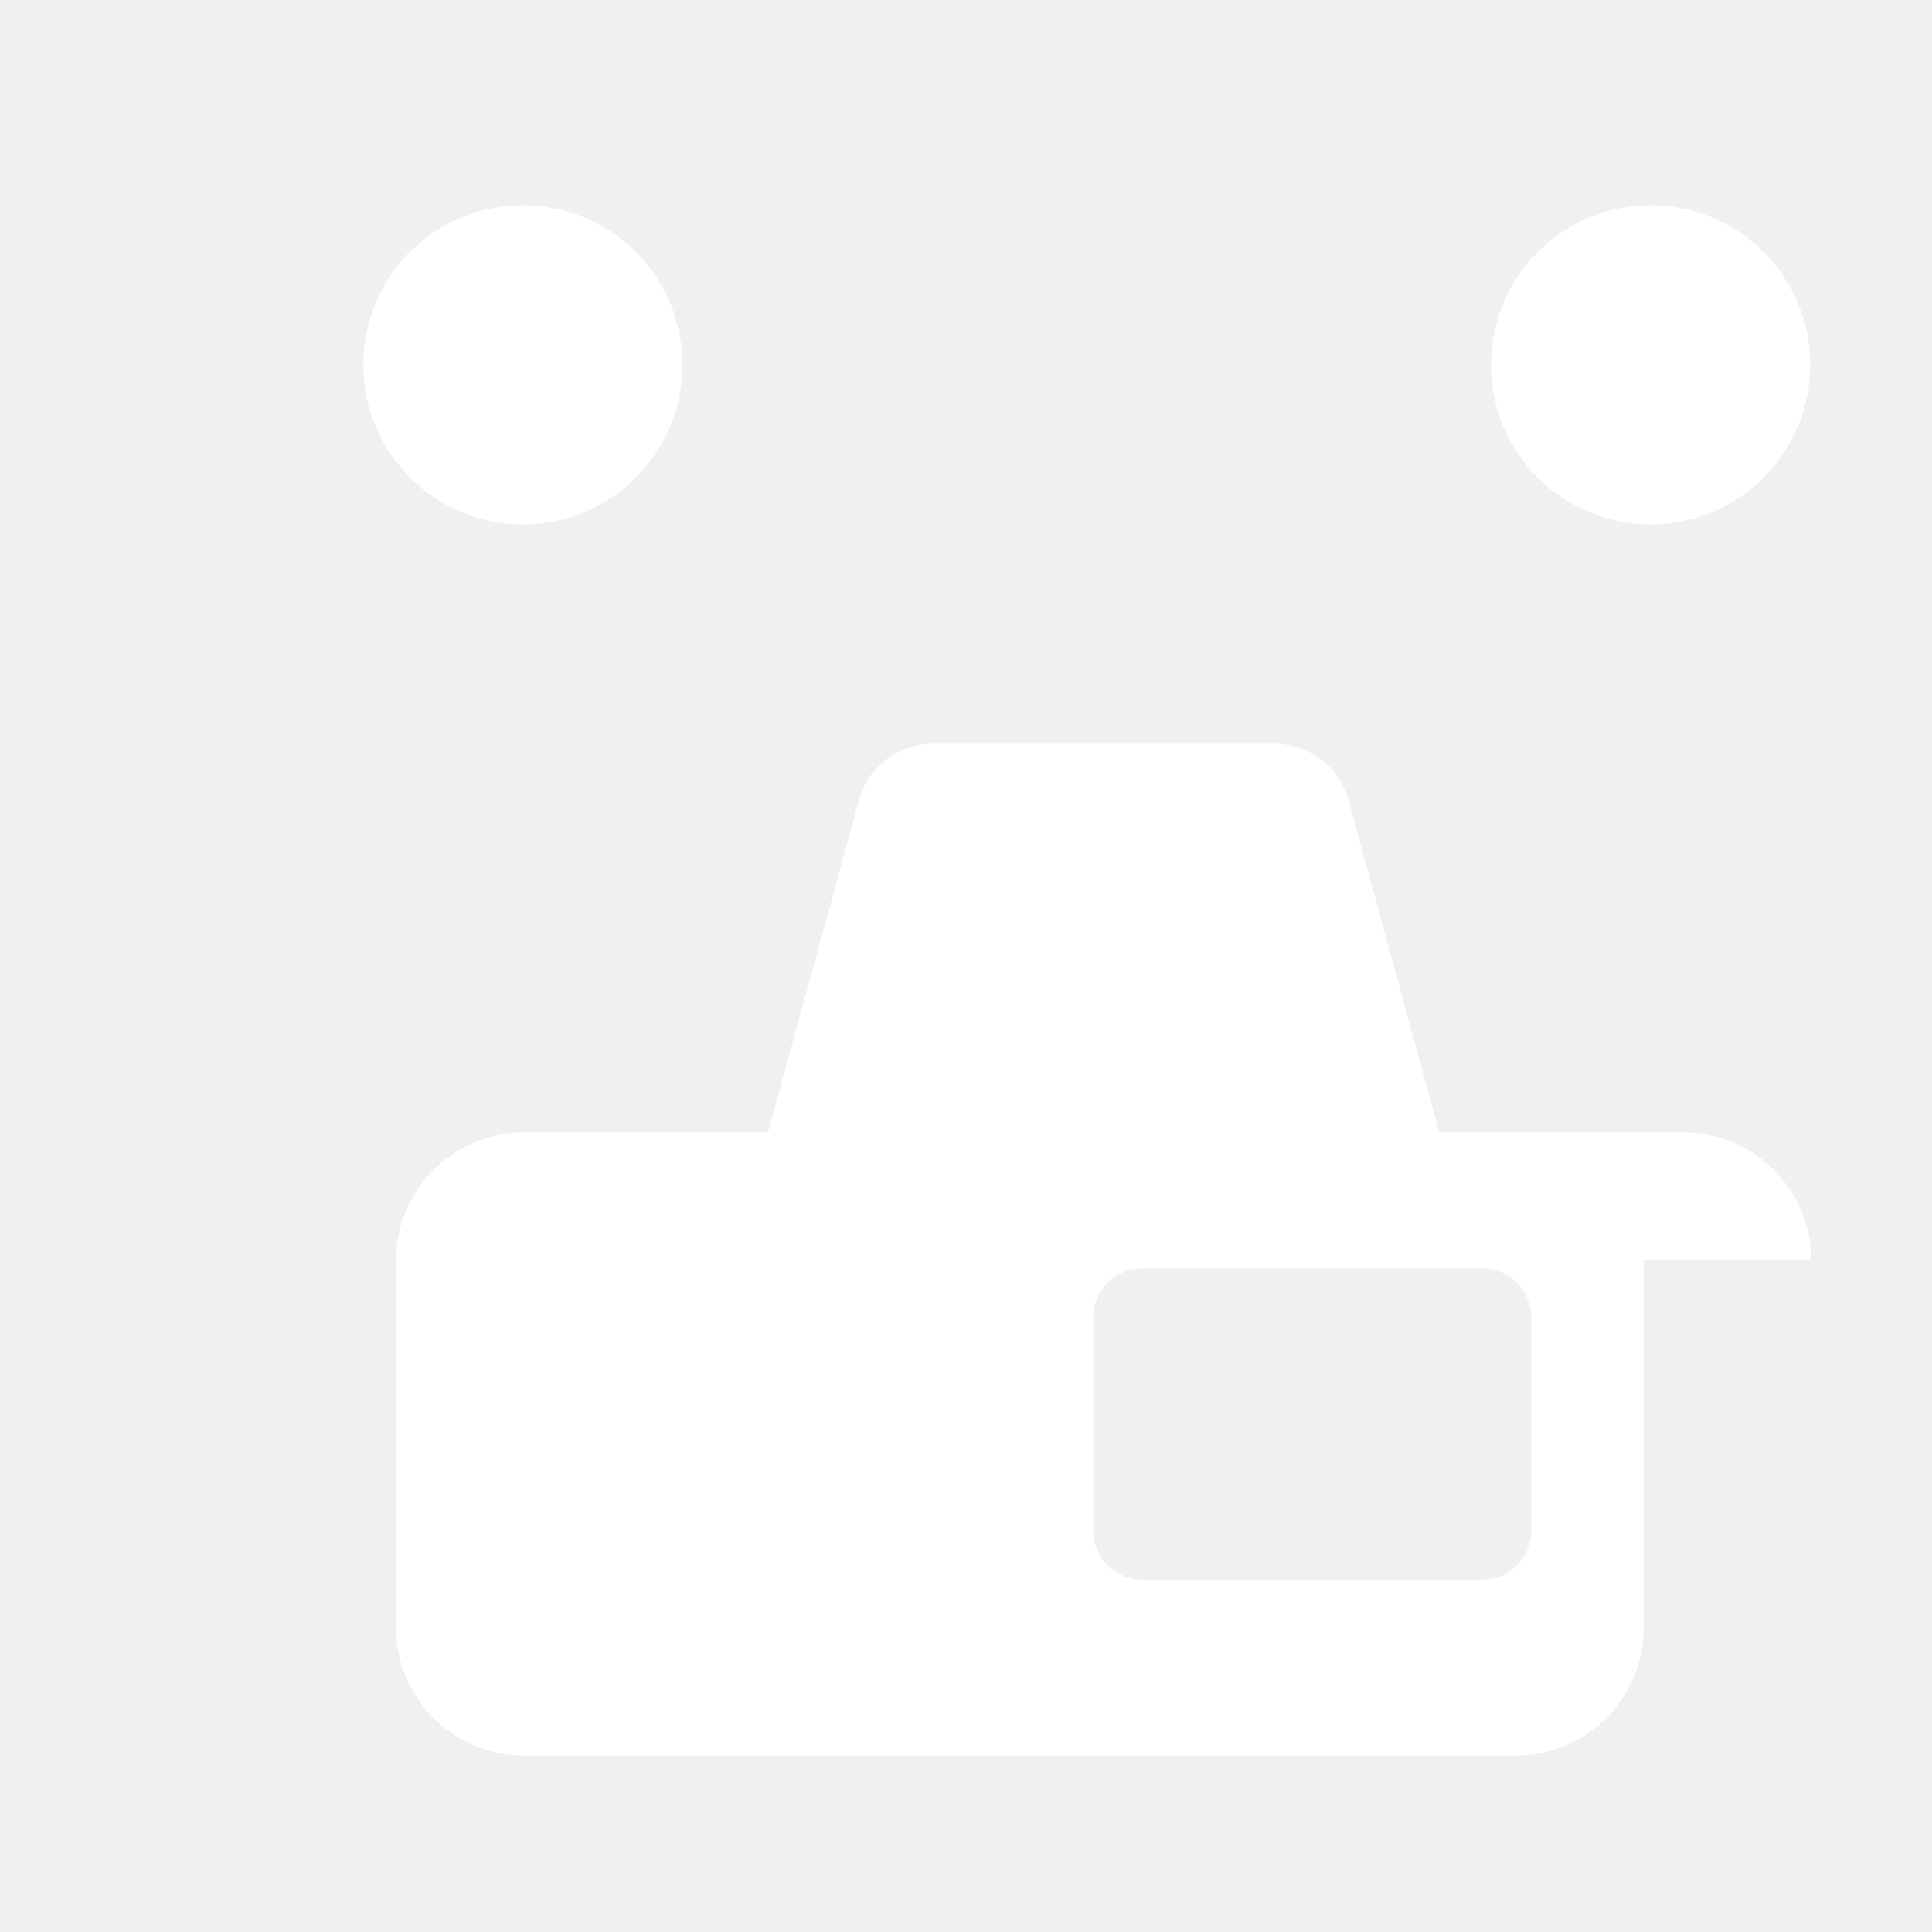
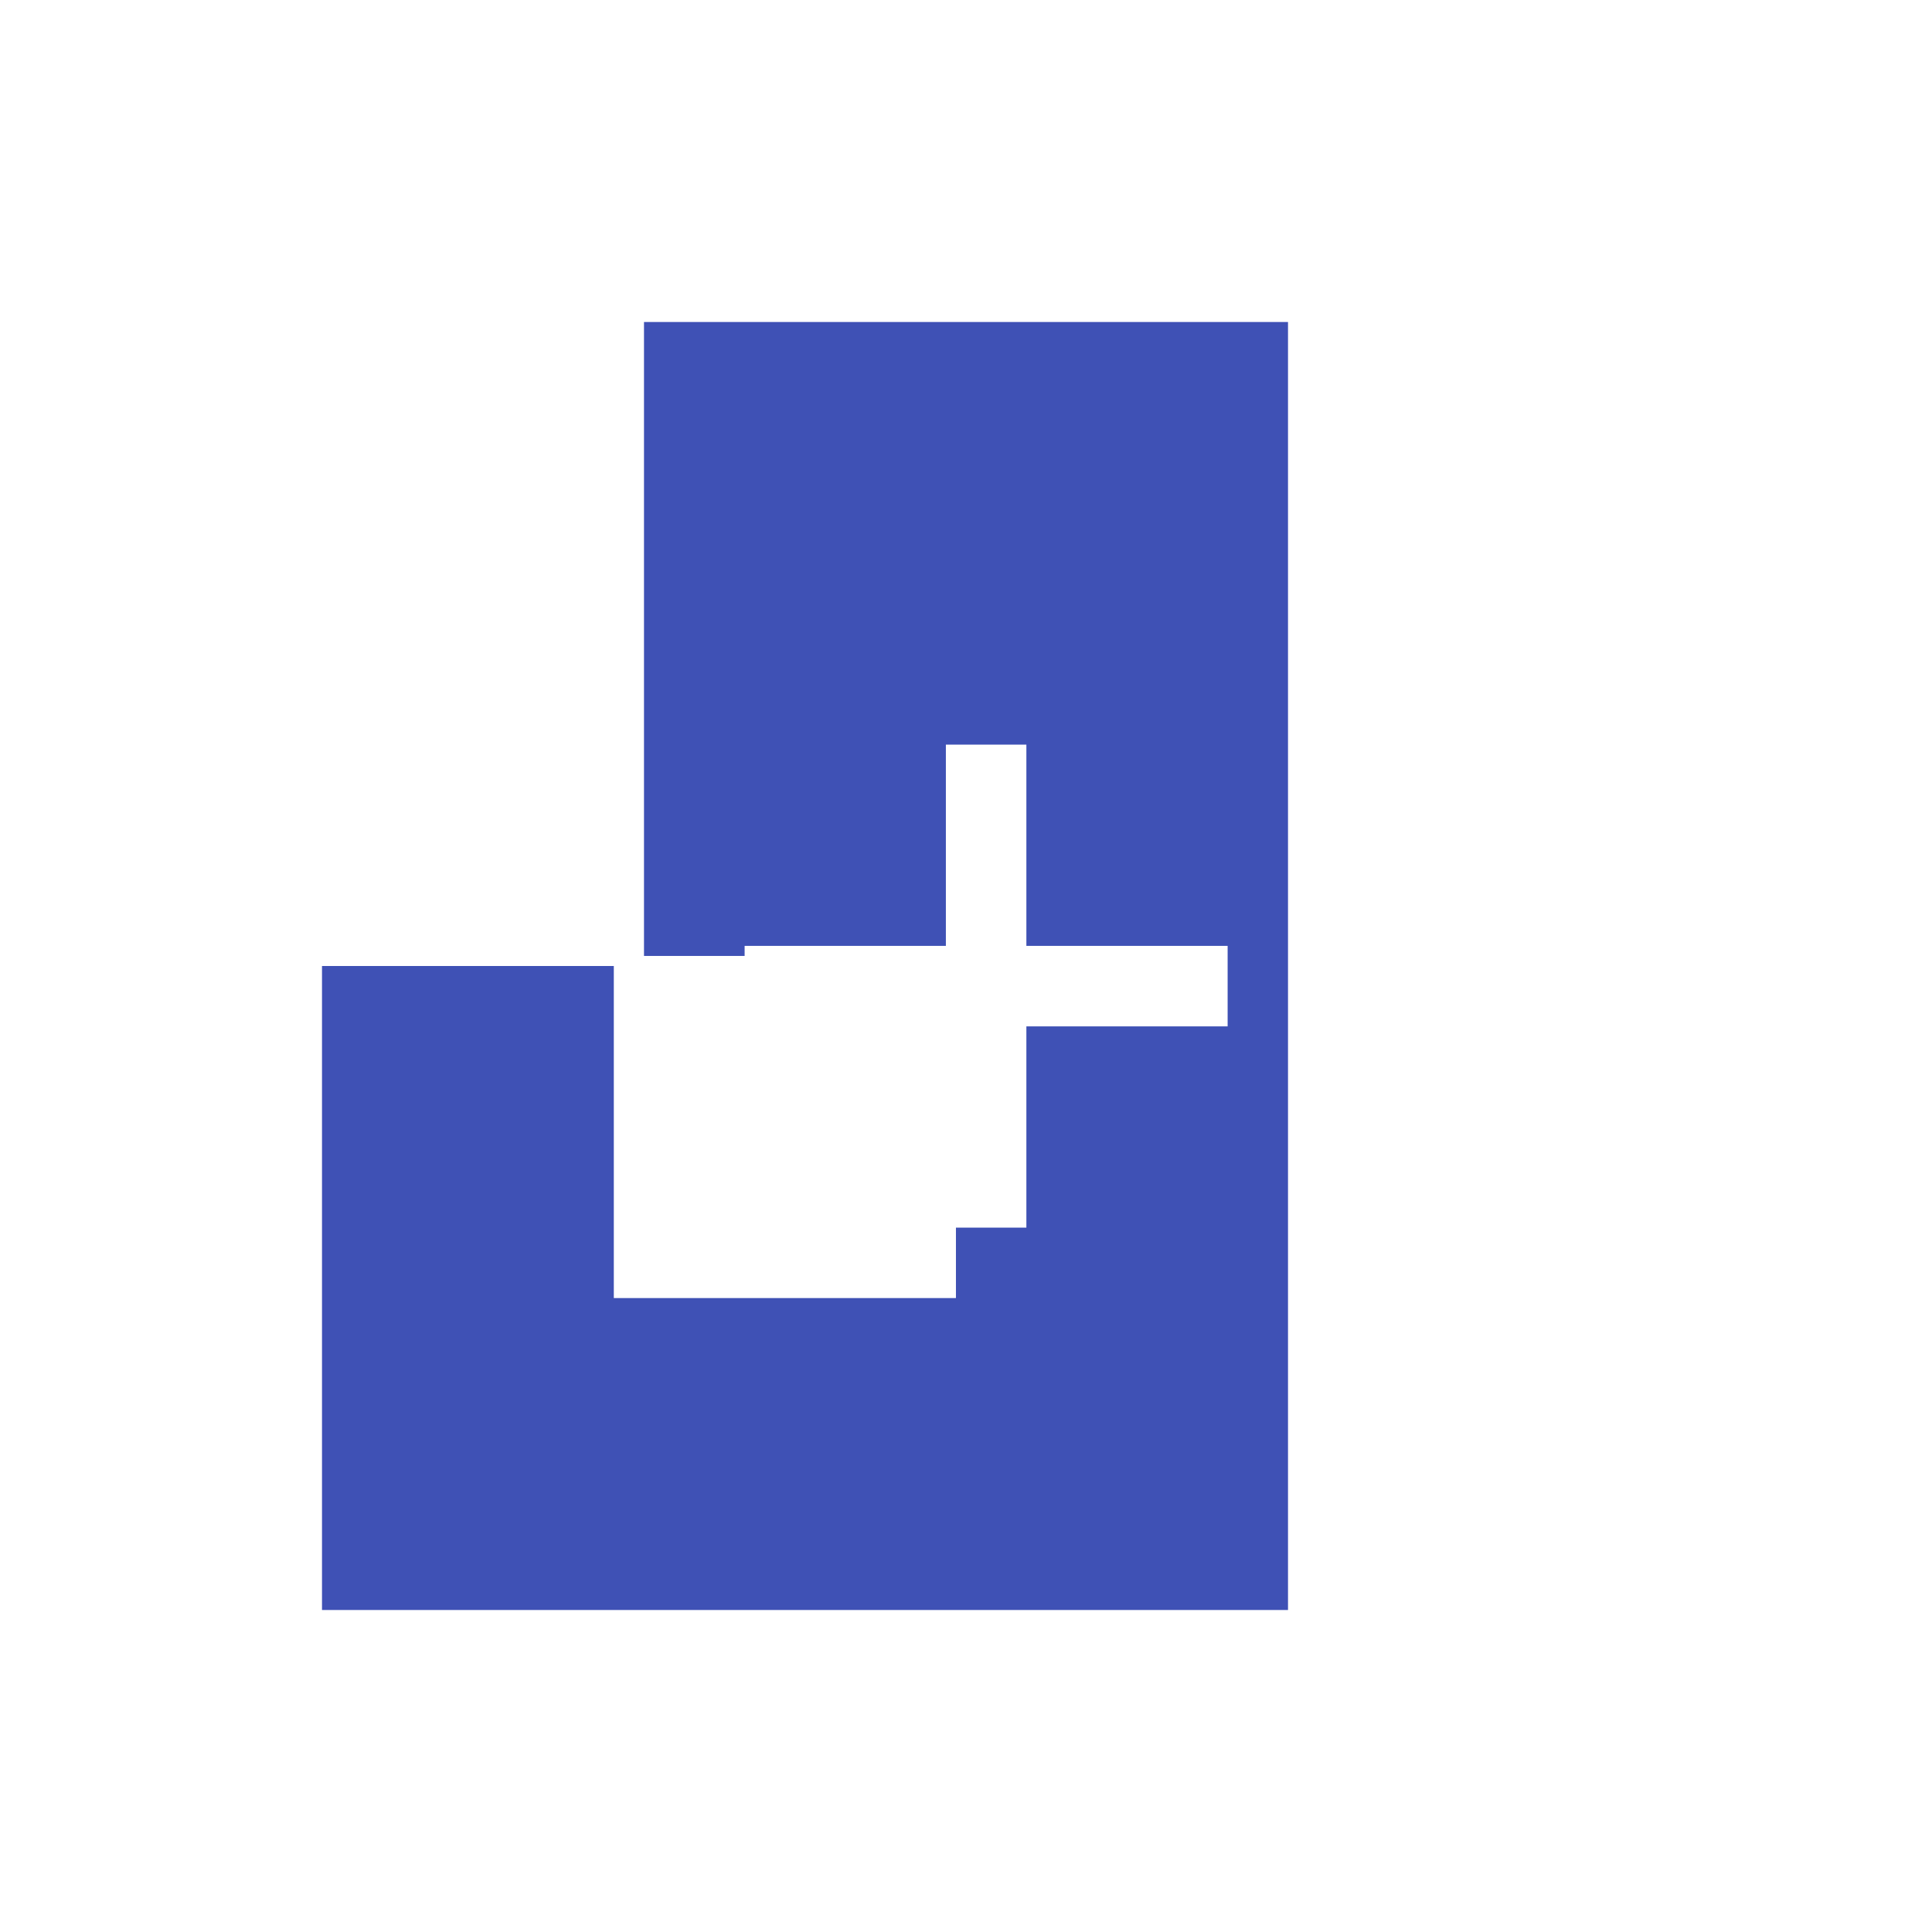
- <svg xmlns="http://www.w3.org/2000/svg" viewBox="0 0 48 48">
-   <path fill="#ffffff" d="M41.01 13.029c-2.193 0-3.965-1.772-3.965-3.965s1.772-3.965 3.965-3.965 3.965 1.772 3.965 3.965-1.772 3.965-3.965 3.965zm-28.02 0c-2.193 0-3.965-1.772-3.965-3.965s1.772-3.965 3.965-3.965 3.965 1.772 3.965 3.965-1.772 3.965-3.965 3.965zM45 31.311c0-1.754-1.423-3.177-3.177-3.177h-6.063l-2.267-8.277c-.226-.823-.987-1.379-1.846-1.379h-8.454c-.859 0-1.62.556-1.846 1.379l-2.267 8.277h-6.063c-1.754 0-3.177 1.423-3.177 3.177v9.128c0 1.754 1.423 3.177 3.177 3.177h24.646c1.754 0 3.177-1.423 3.177-3.177v-9.128zm-6.955 6.721c0 .668-.543 1.211-1.211 1.211h-8.462c-.668 0-1.211-.543-1.211-1.211v-5.308c0-.668.543-1.211 1.211-1.211h8.462c.668 0 1.211.543 1.211 1.211v5.308z" />
+ <svg xmlns="http://www.w3.org/2000/svg" viewBox="0 0 48 48" width="48" height="48">
+   <rect width="100%" height="100%" fill="#fff" />
+   <path d="M16 8h16v24h-16zM8 24h24v16h-24z" fill="#3f51b5" />
+   <path d="M23.75 23.75h-8.5v8.5h8.5v-8.5z" fill="#fff" />
+   <path d="M25.5 25.5v5h-2v-5h-5v-2h5v-5h2v5h5v2z" fill="#fff" />
</svg>
